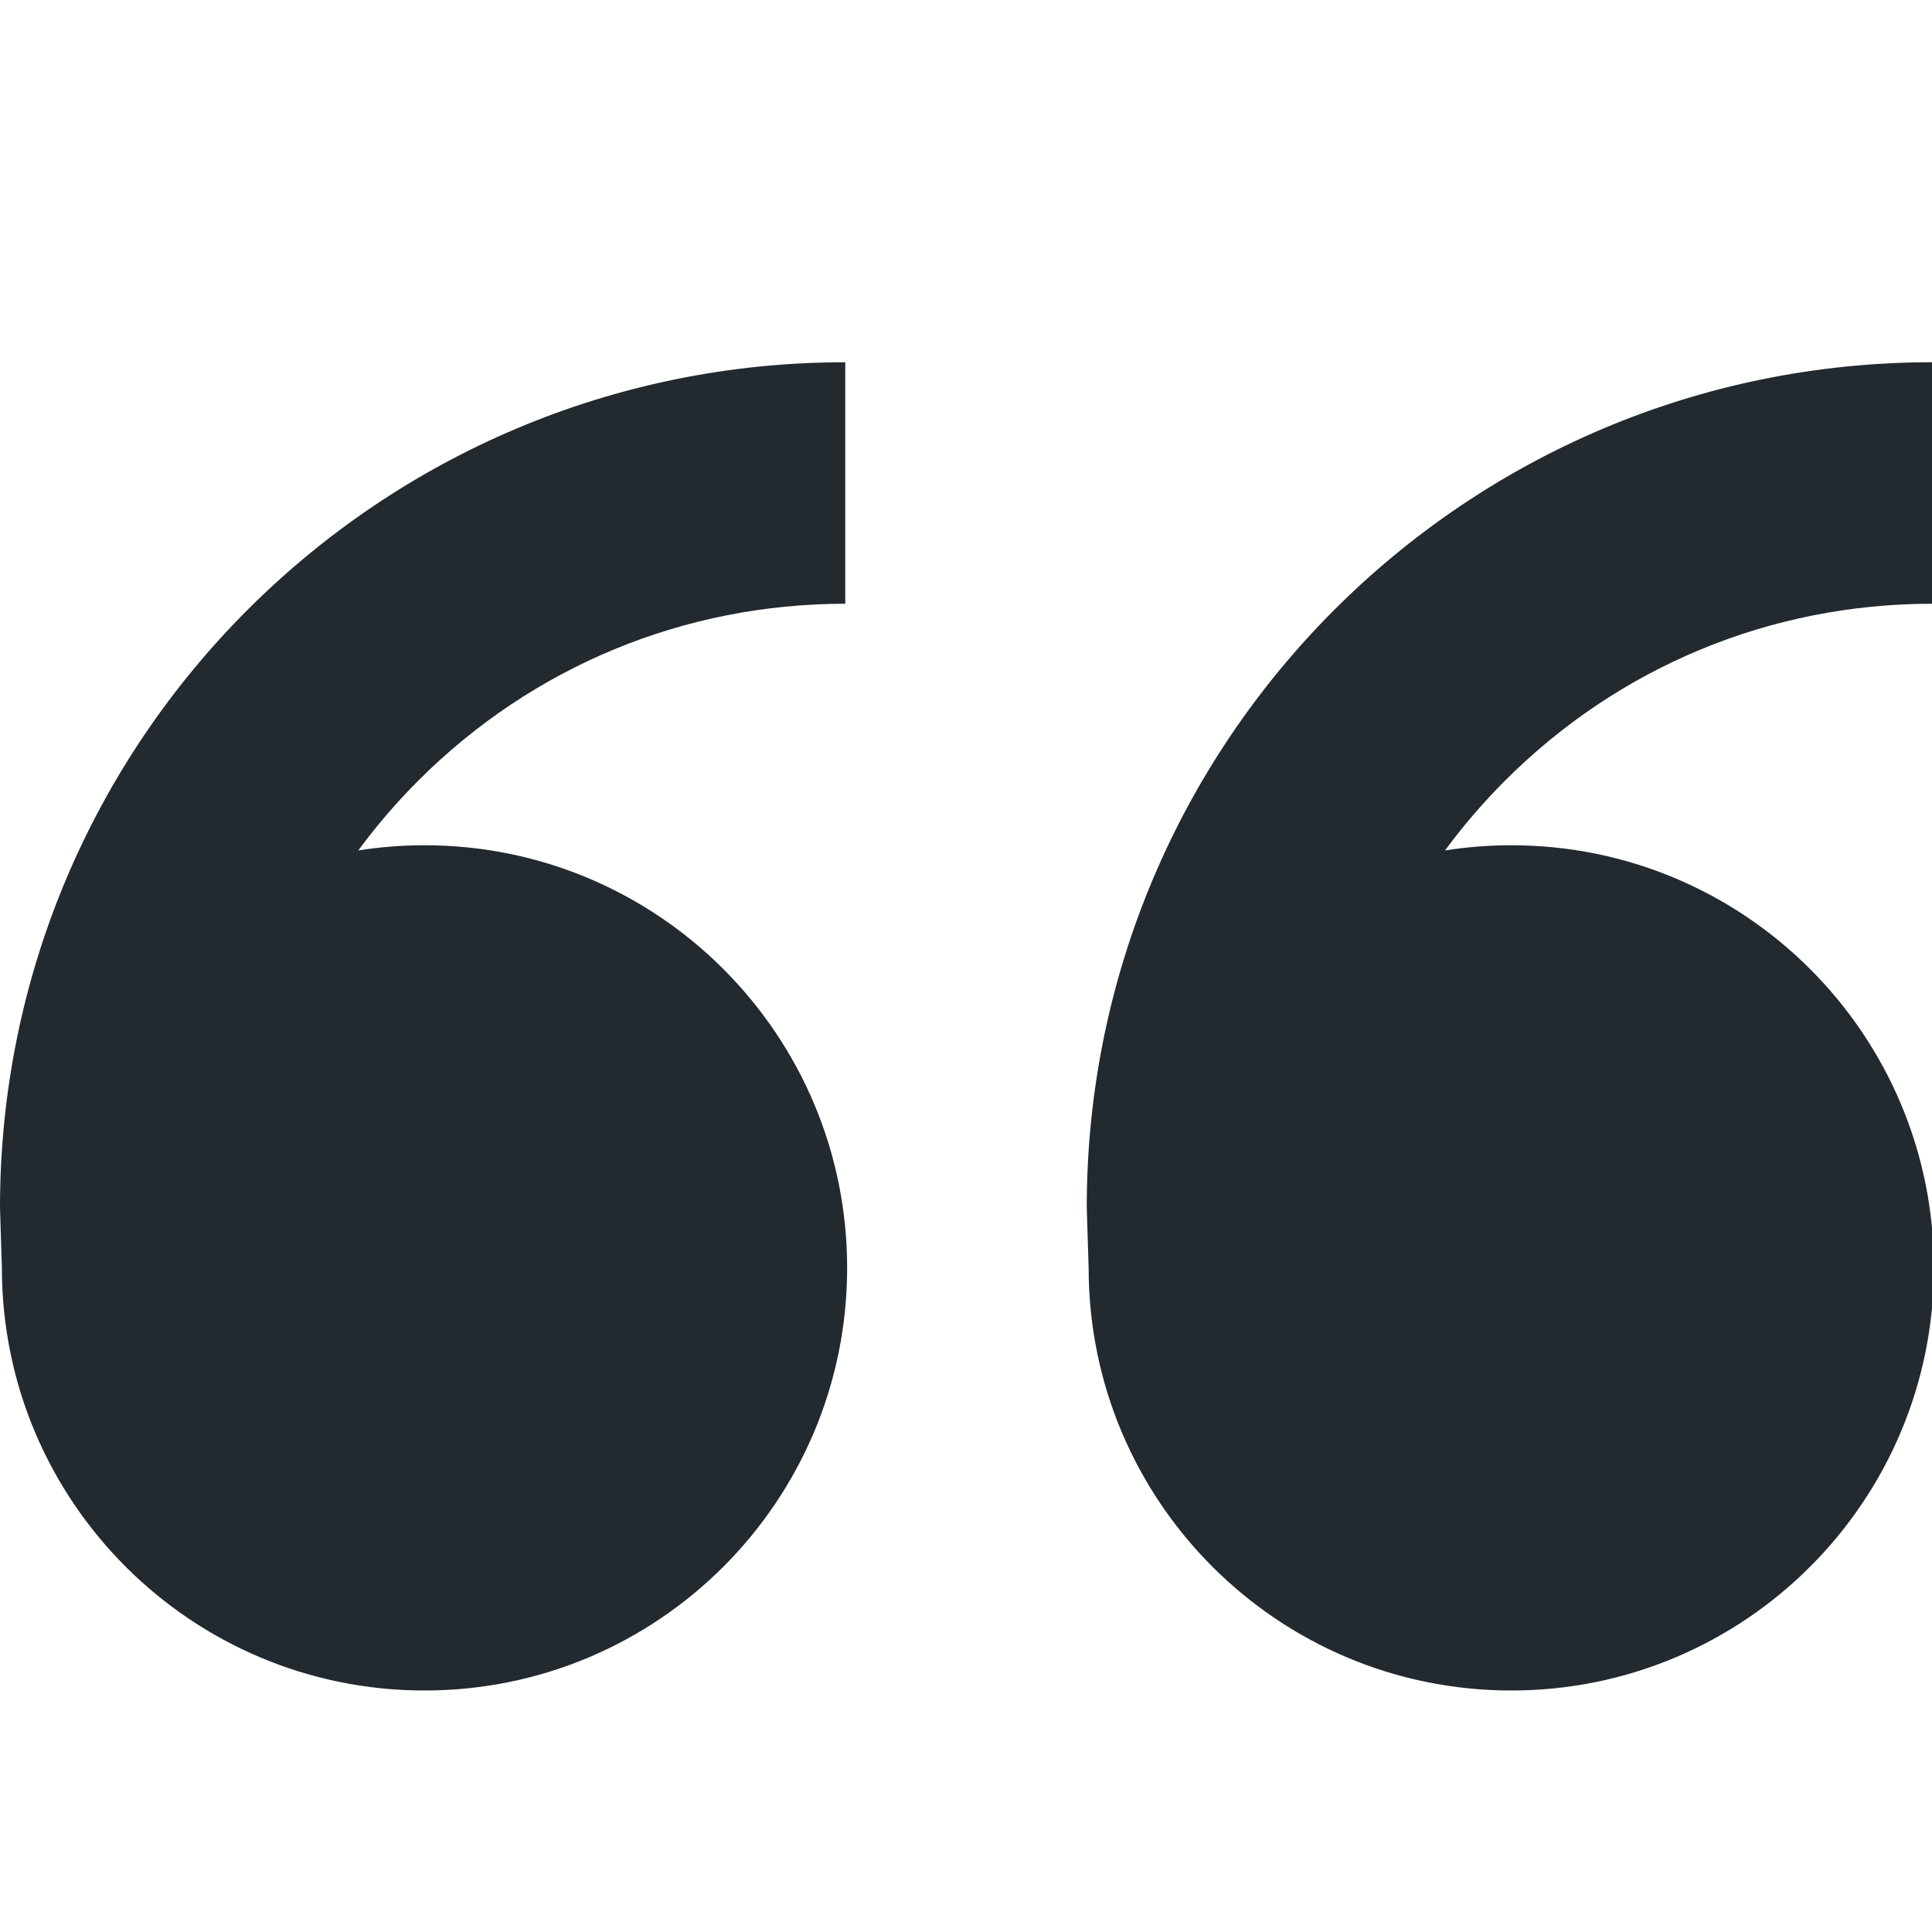
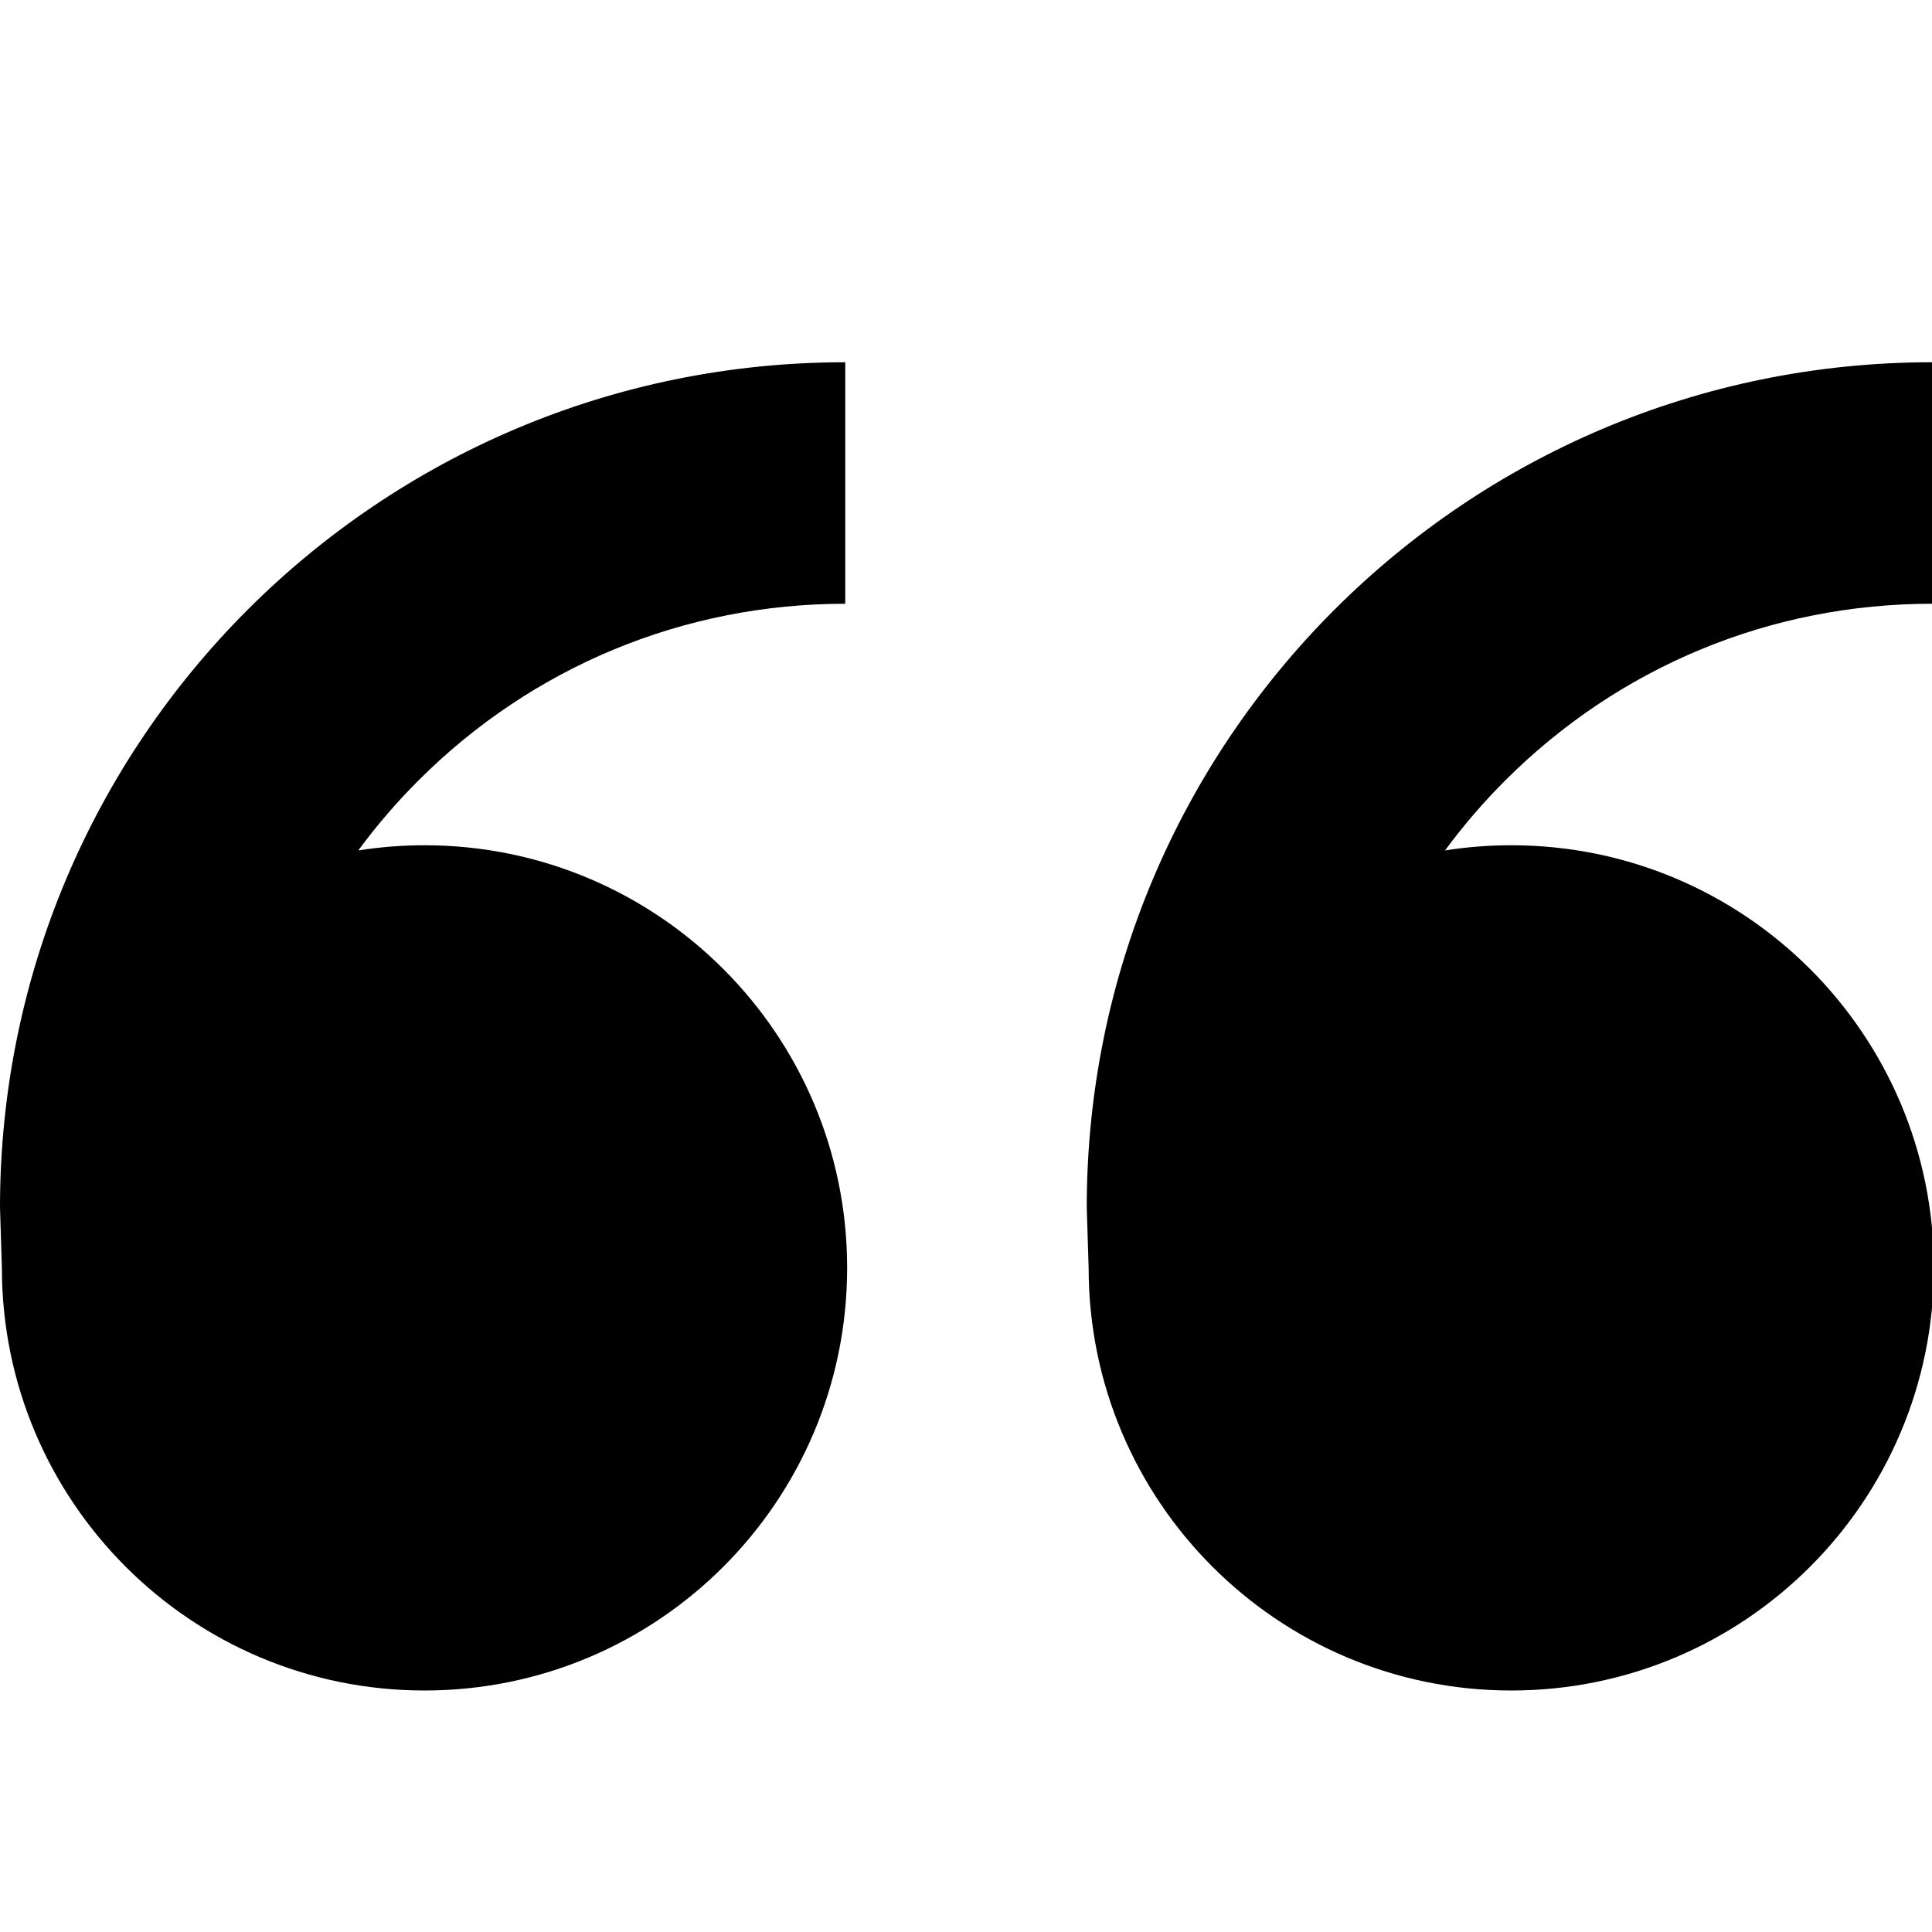
- <svg xmlns="http://www.w3.org/2000/svg" version="1.1" width="20" height="20" viewBox="0 0 512 512" fill="#22292f">
+ <svg xmlns="http://www.w3.org/2000/svg" version="1.1" viewBox="0 0 512 512">
  <g id="icomoon-ignore">
</g>
  <path d="M112.5 224c61.856 0 112 50.145 112 112s-50.144 112-112 112-112-50.144-112-112l-0.5-16c0-123.712 100.288-224 224-224v64c-42.737 0-82.917 16.643-113.137 46.863-5.817 5.818-11.126 12.008-15.915 18.51 5.719-0.9 11.58-1.373 17.552-1.373zM400.5 224c61.855 0 112 50.145 112 112s-50.145 112-112 112-112-50.144-112-112l-0.5-16c0-123.712 100.288-224 224-224v64c-42.737 0-82.917 16.643-113.137 46.863-5.818 5.818-11.127 12.008-15.916 18.51 5.72-0.9 11.58-1.373 17.553-1.373z" />
</svg>
